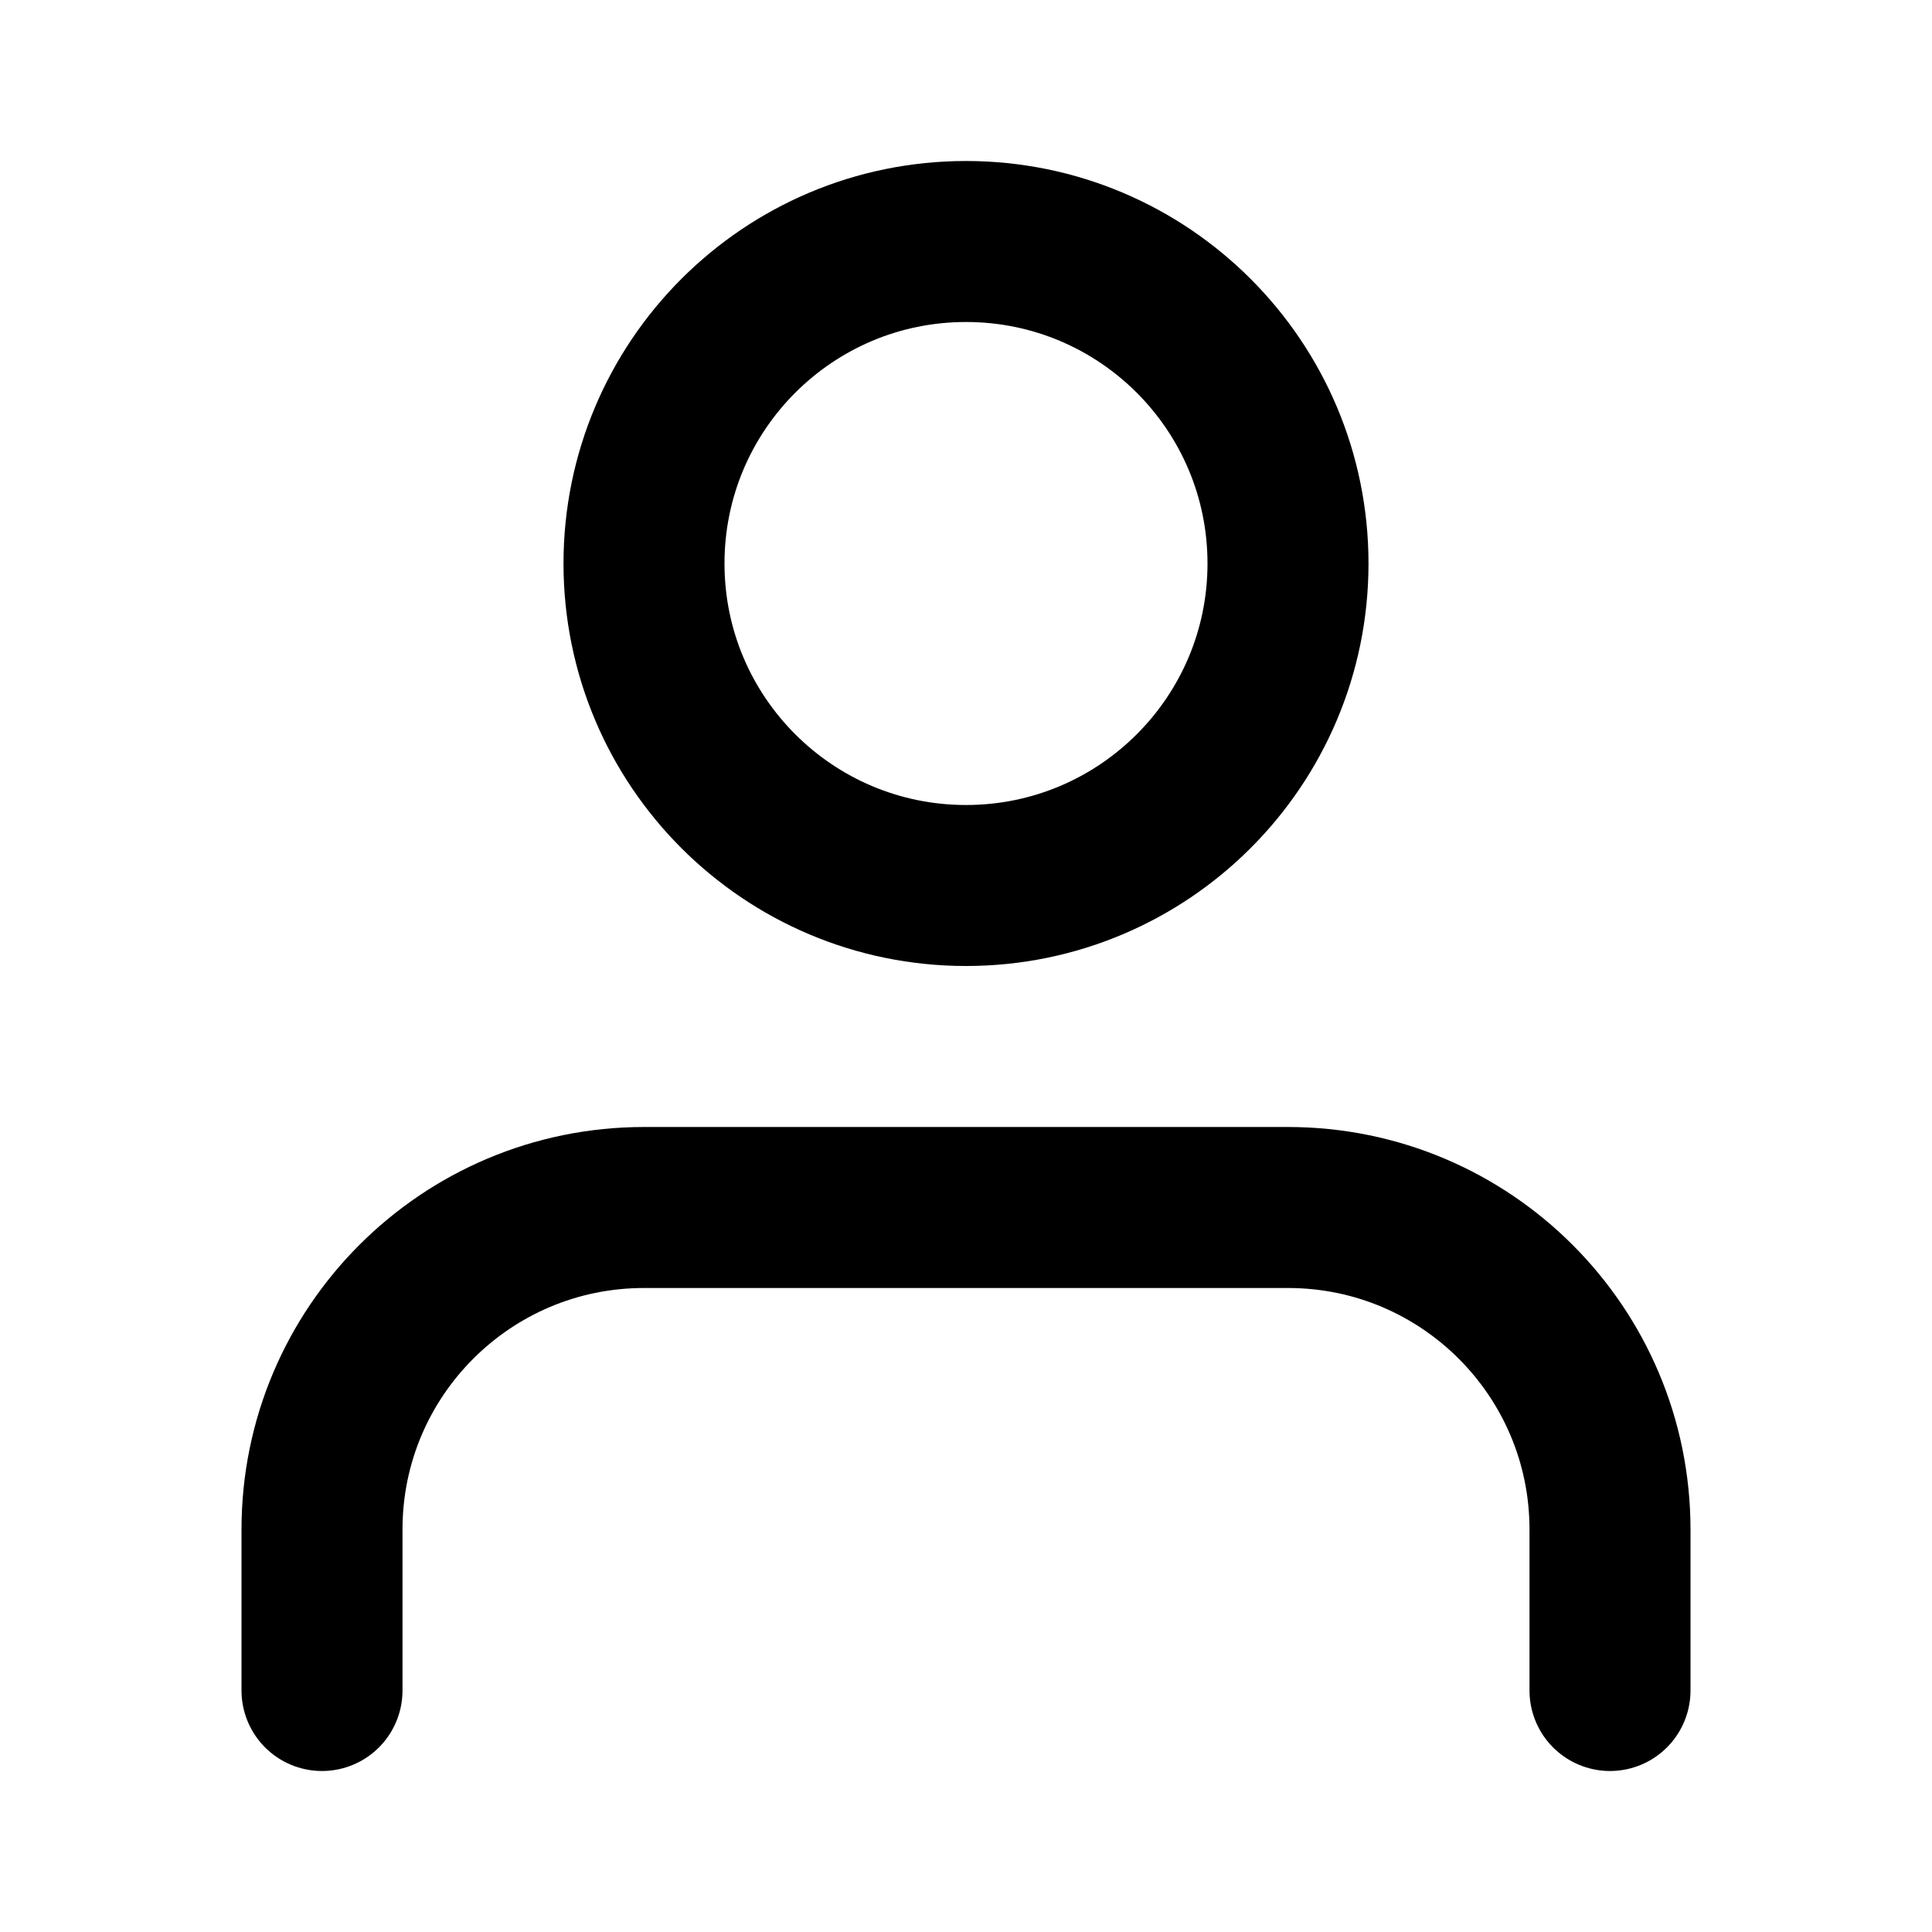
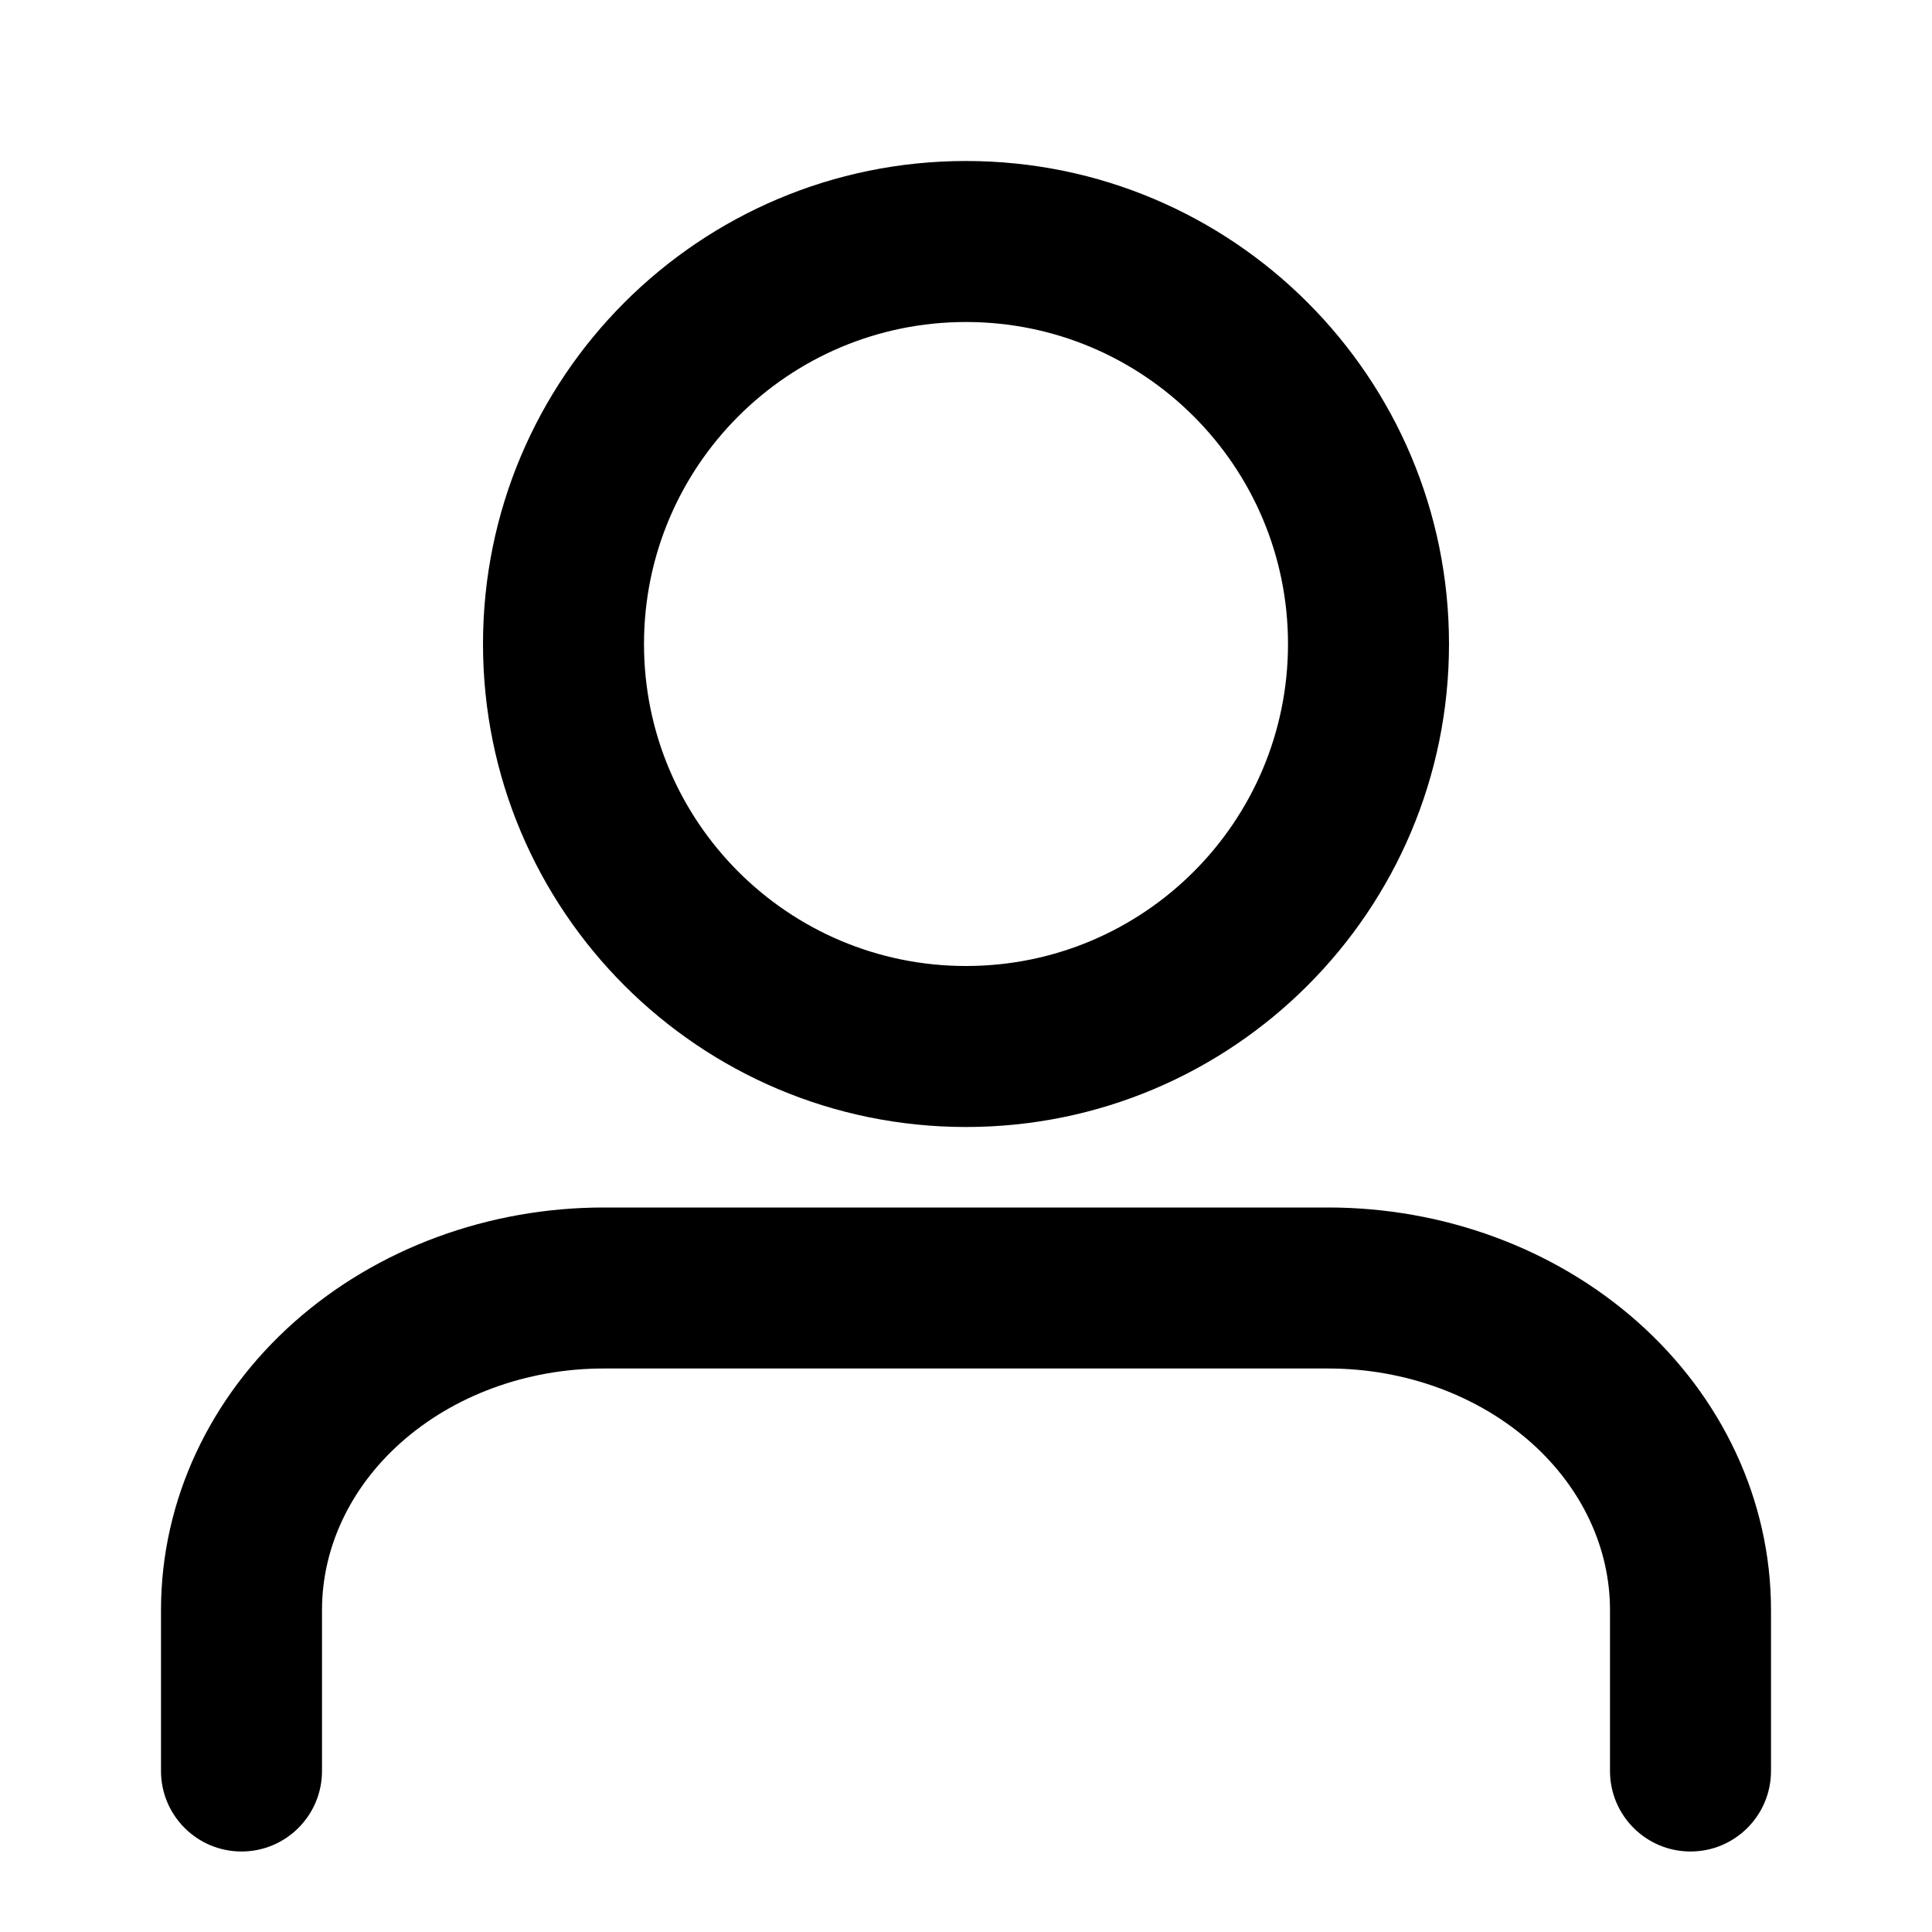
- <svg xmlns="http://www.w3.org/2000/svg" width="24" height="24" viewBox="0 0 24 24" fill="none" stroke="currentColor" stroke-width="2" stroke-linecap="round" stroke-linejoin="round" class="feather feather-user">
-   <path d="M20 21v-2a4 4 0 0 0-4-4H8a4 4 0 0 0-4 4v2" />
-   <circle cx="12" cy="7" r="4" />
+ <svg xmlns="http://www.w3.org/2000/svg" width="24" height="24" viewBox="0 0 24 24" fill="none">
+   <path fill-rule="evenodd" clip-rule="evenodd" d="M3.654 16.424C4.692 15.502 6.077 15 7.5 15H16.5C17.923 15 19.308 15.502 20.346 16.424C21.388 17.35 22 18.633 22 20V22C22 22.552 21.552 23 21 23C20.448 23 20 22.552 20 22V20C20 19.245 19.664 18.493 19.018 17.919C18.368 17.341 17.464 17 16.5 17H7.5C6.536 17 5.632 17.341 4.982 17.919C4.336 18.493 4 19.245 4 20V22C4 22.552 3.552 23 3 23C2.448 23 2 22.552 2 22V20C2 18.633 2.612 17.35 3.654 16.424Z" fill="currentColor" />
+   <path fill-rule="evenodd" clip-rule="evenodd" d="M12 4C9.791 4 8 5.791 8 8C8 10.209 9.791 12 12 12C14.209 12 16 10.209 16 8C16 5.791 14.209 4 12 4ZM6 8C6 4.686 8.686 2 12 2C15.314 2 18 4.686 18 8C18 11.314 15.314 14 12 14C8.686 14 6 11.314 6 8Z" fill="currentColor" />
</svg>
